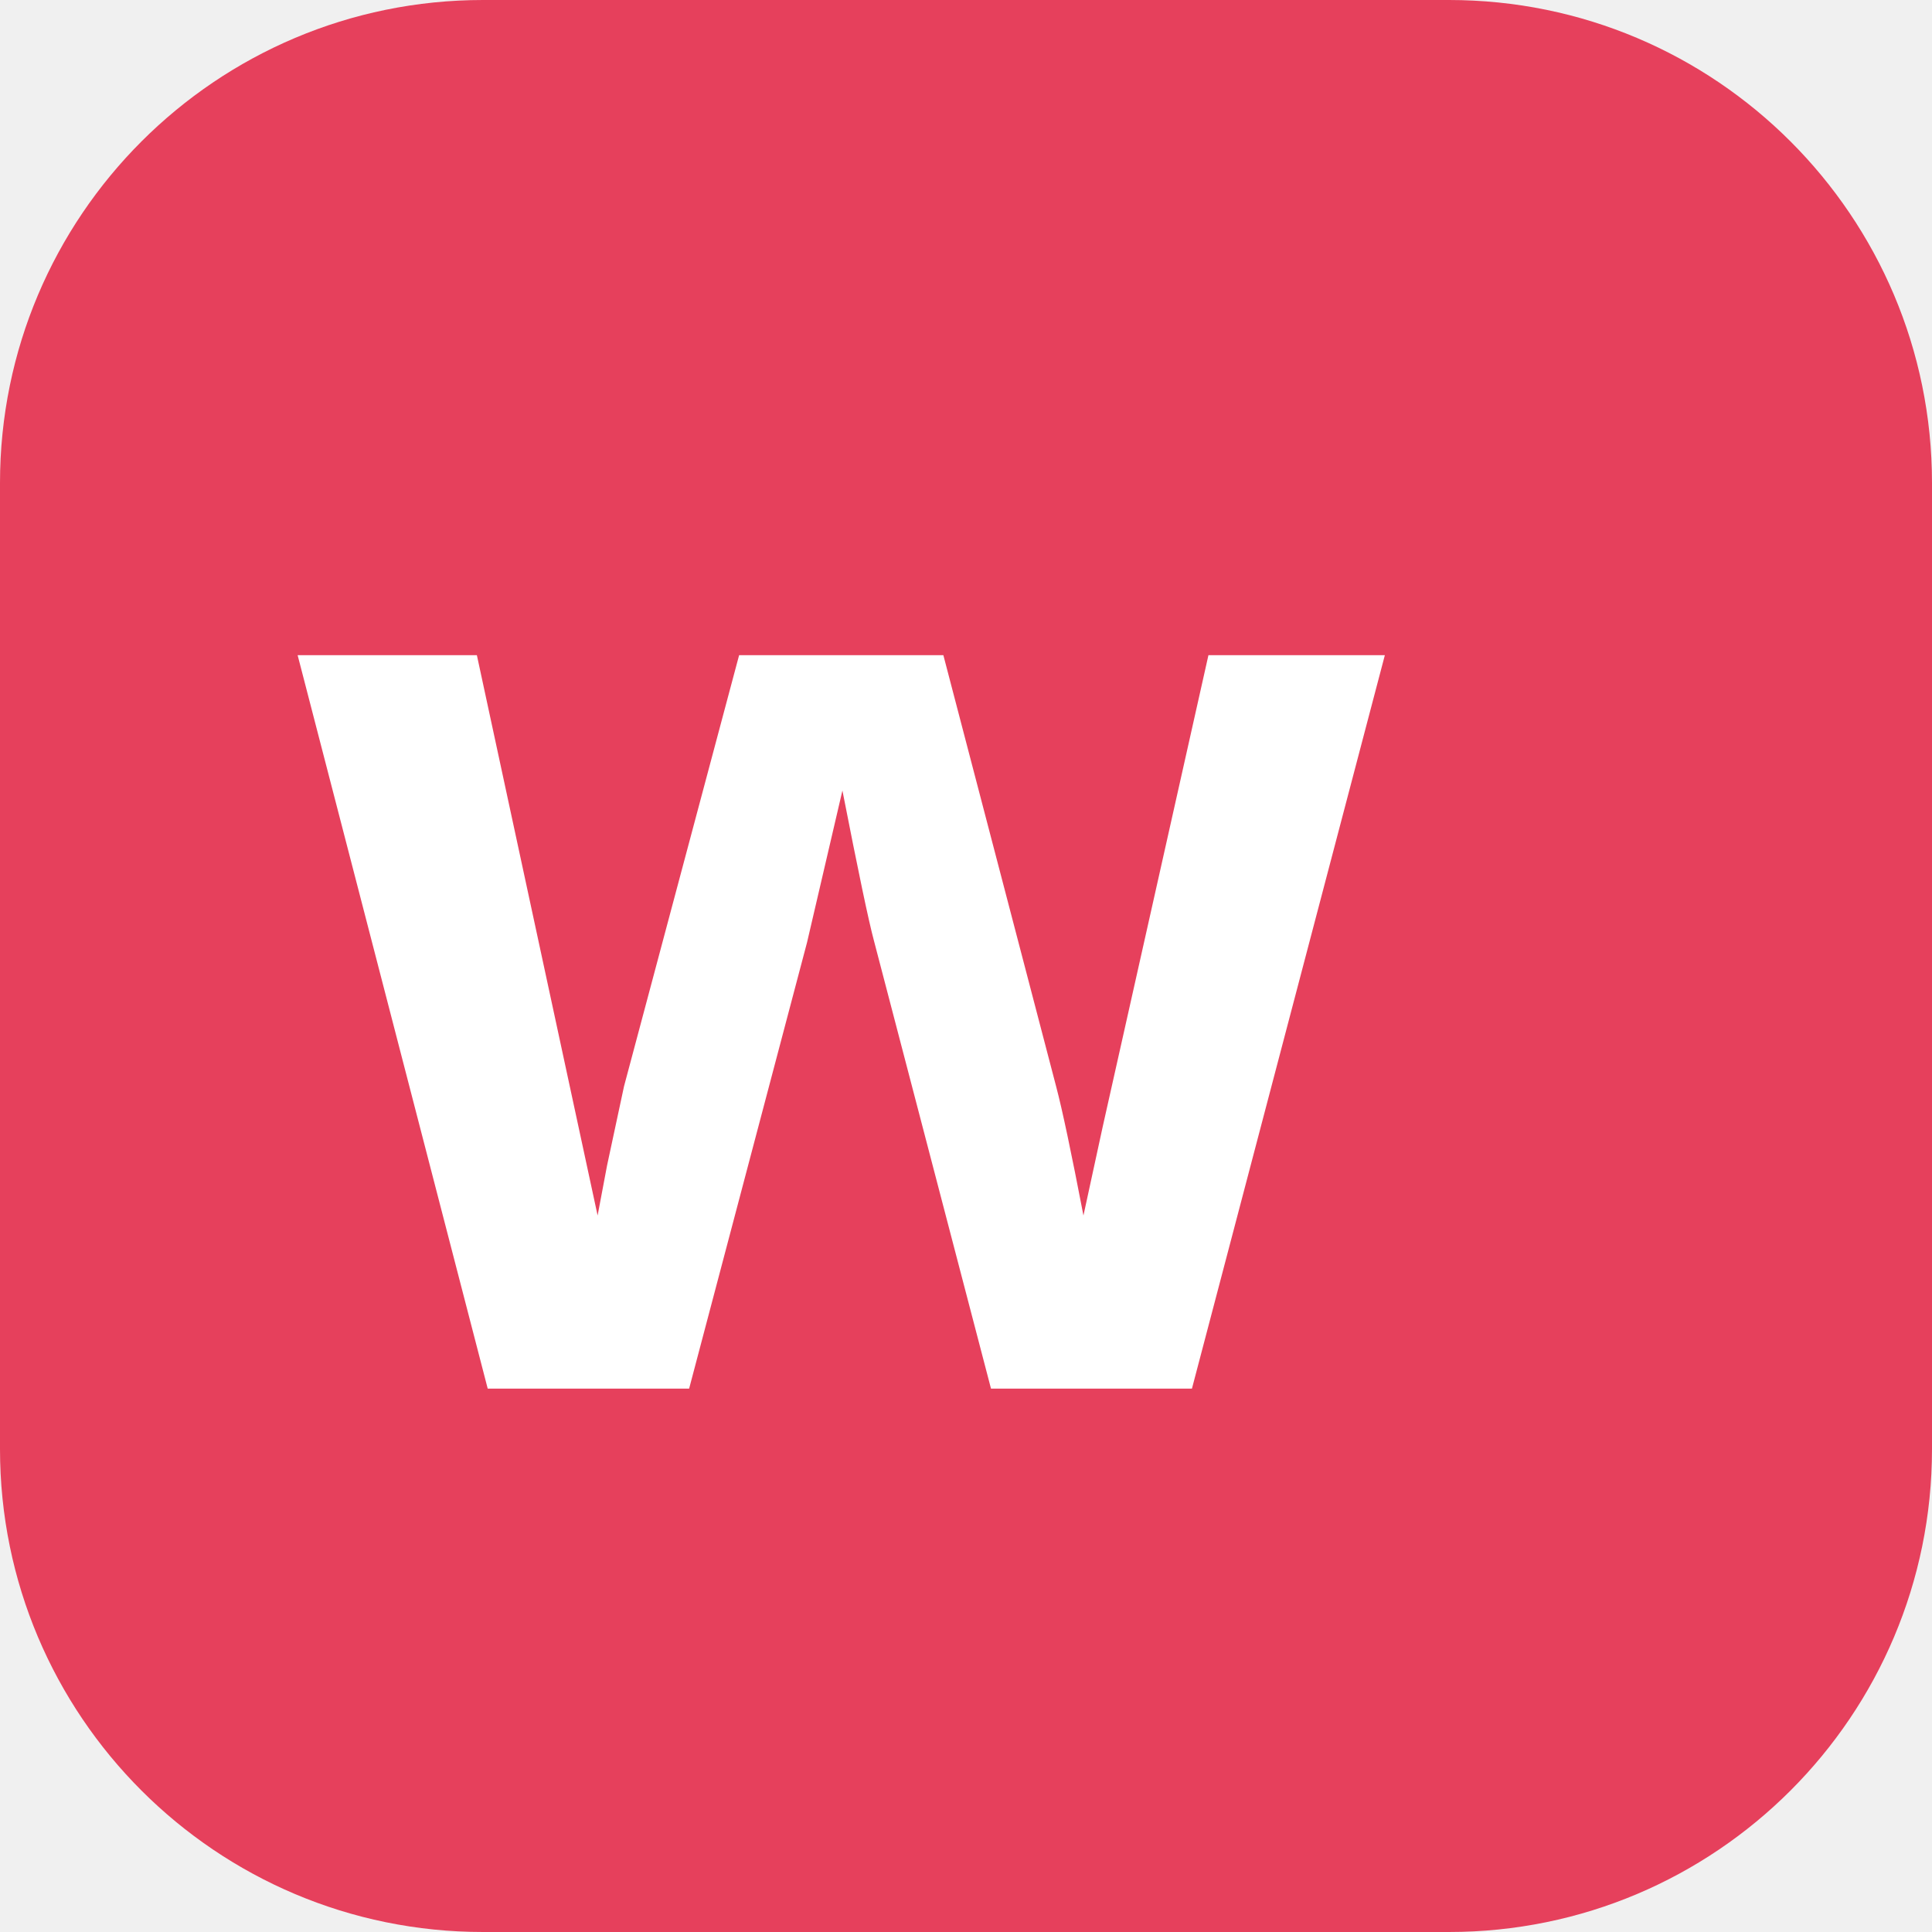
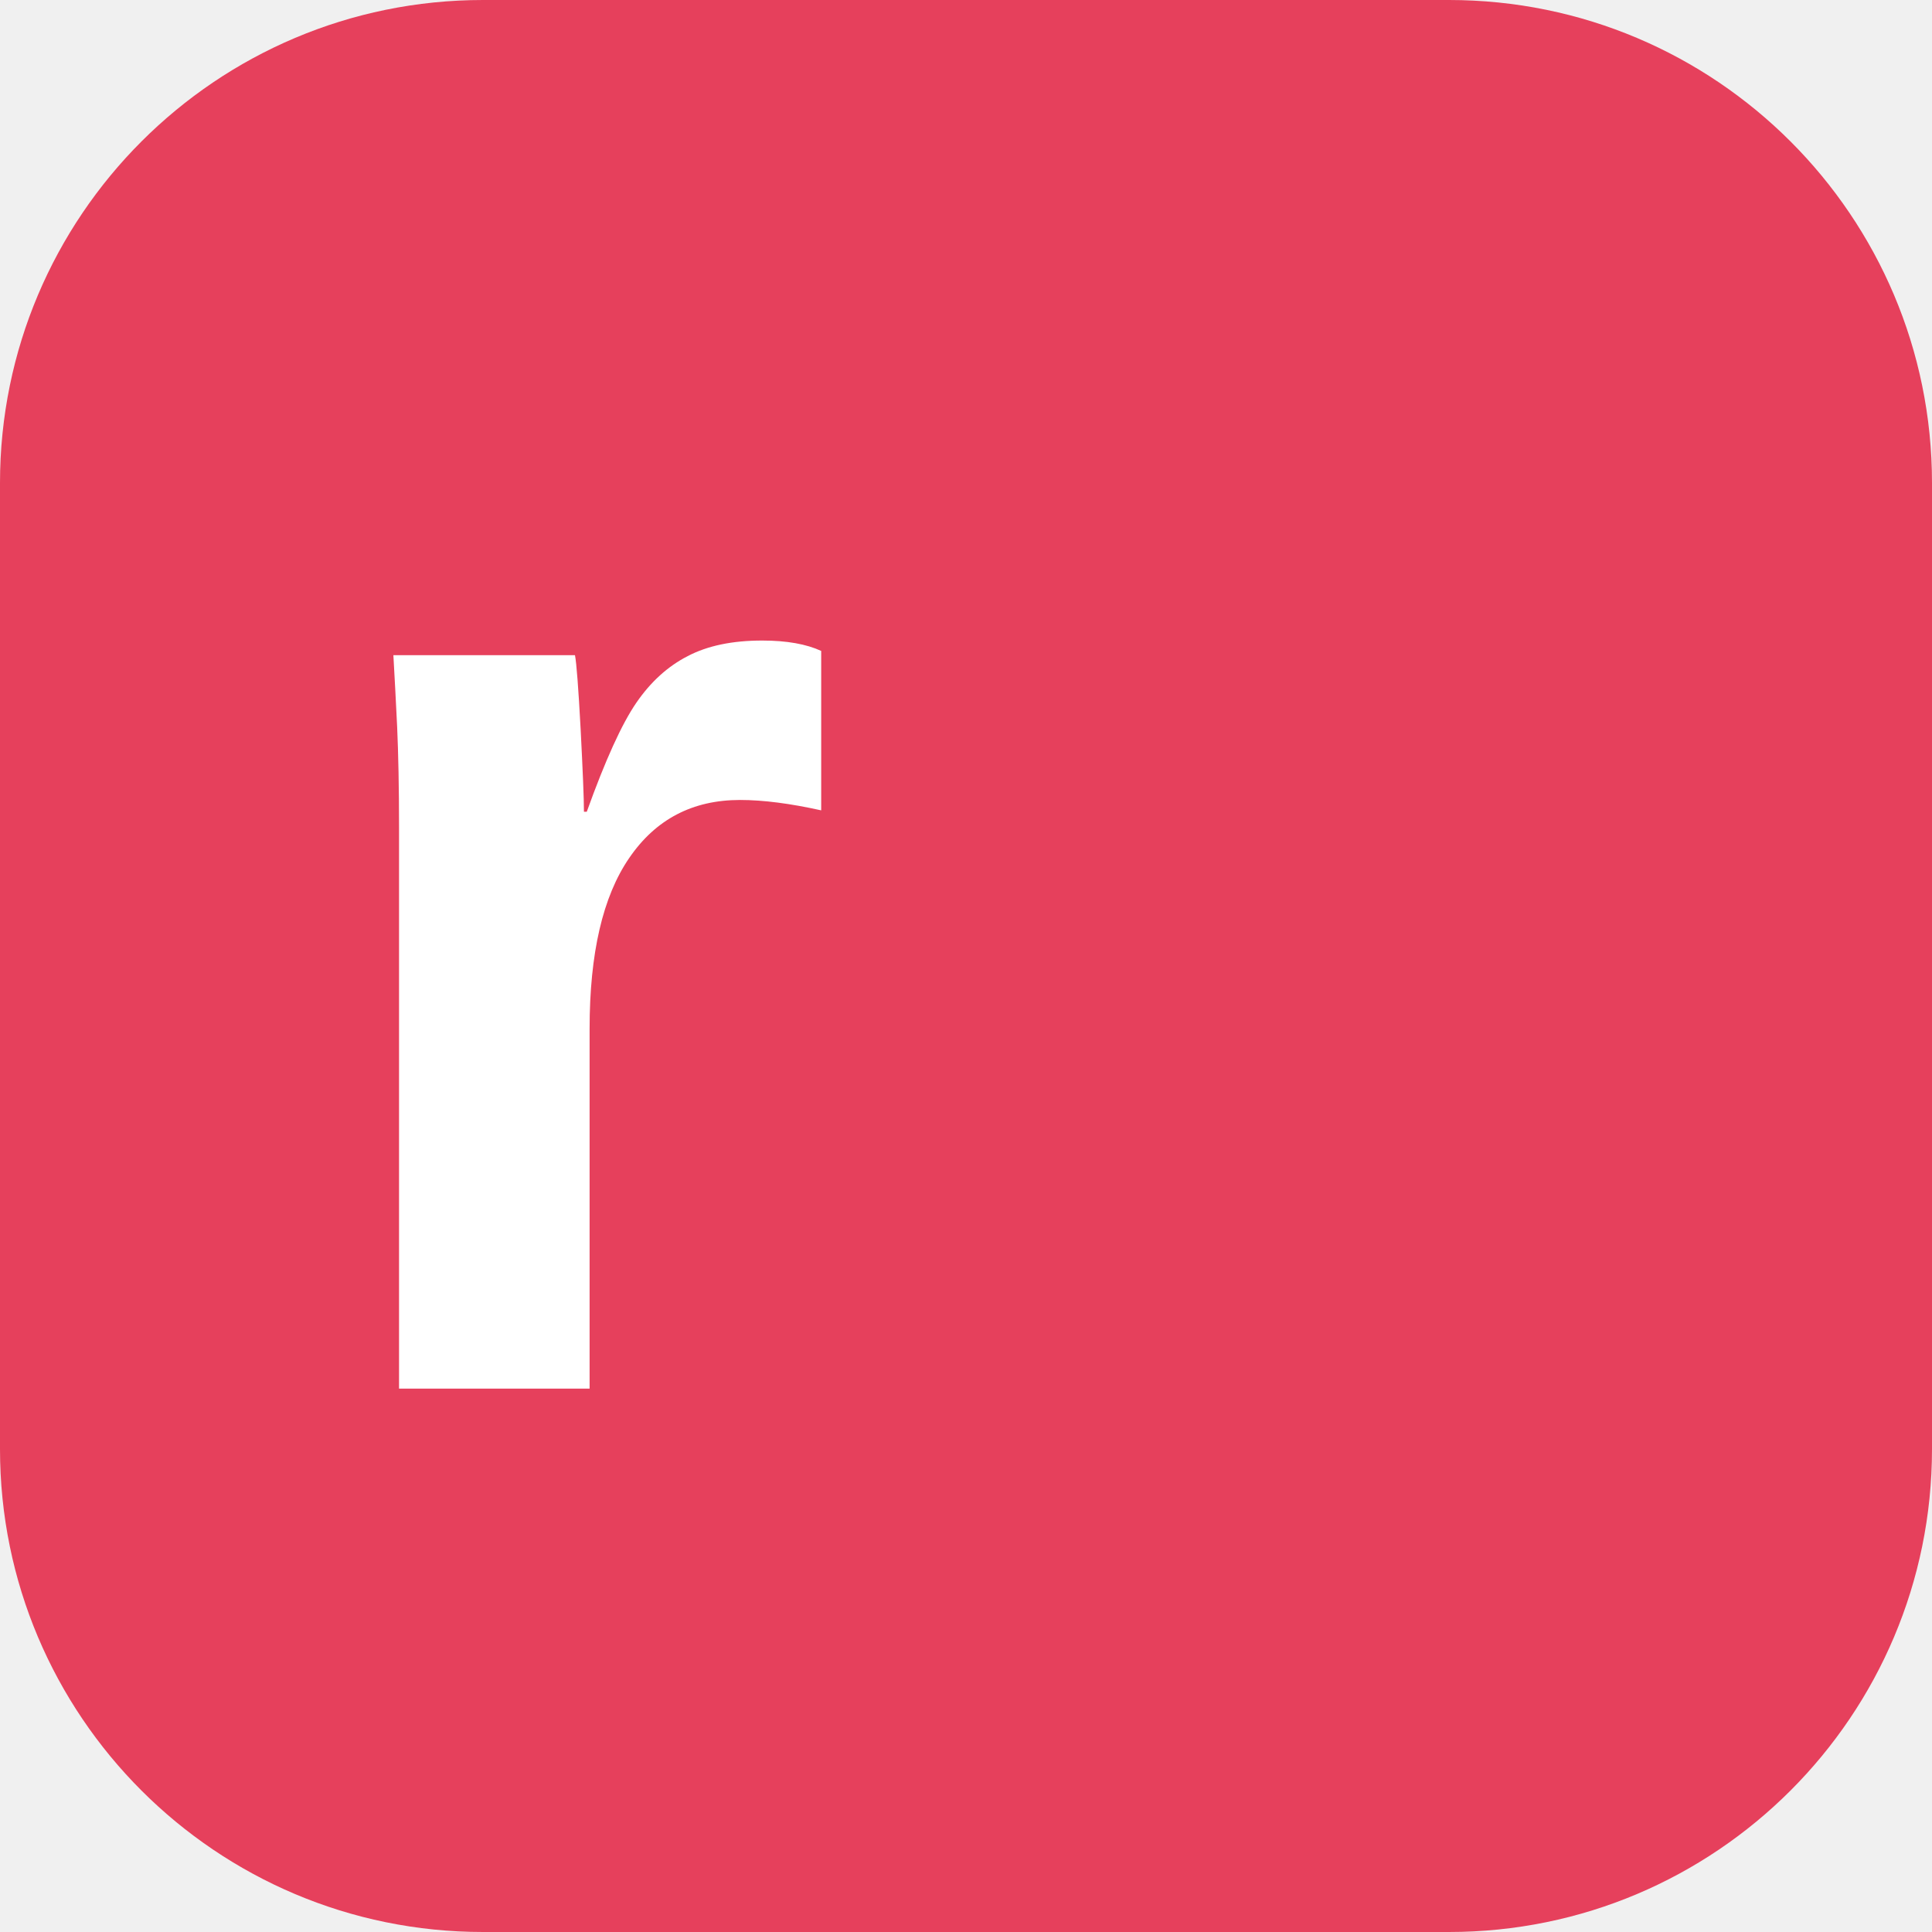
<svg xmlns="http://www.w3.org/2000/svg" viewBox="0 0 64 64">
  <rect width="64" height="64" rx="16" fill="#e6405c" />
-   <text x="10" y="46" font-family="Arial,sans-serif" font-weight="bold" font-size="46" fill="white">w</text>
+   <text x="10" y="46" font-family="Arial,sans-serif" font-weight="bold" font-size="46" fill="white">r</text>
</svg>
